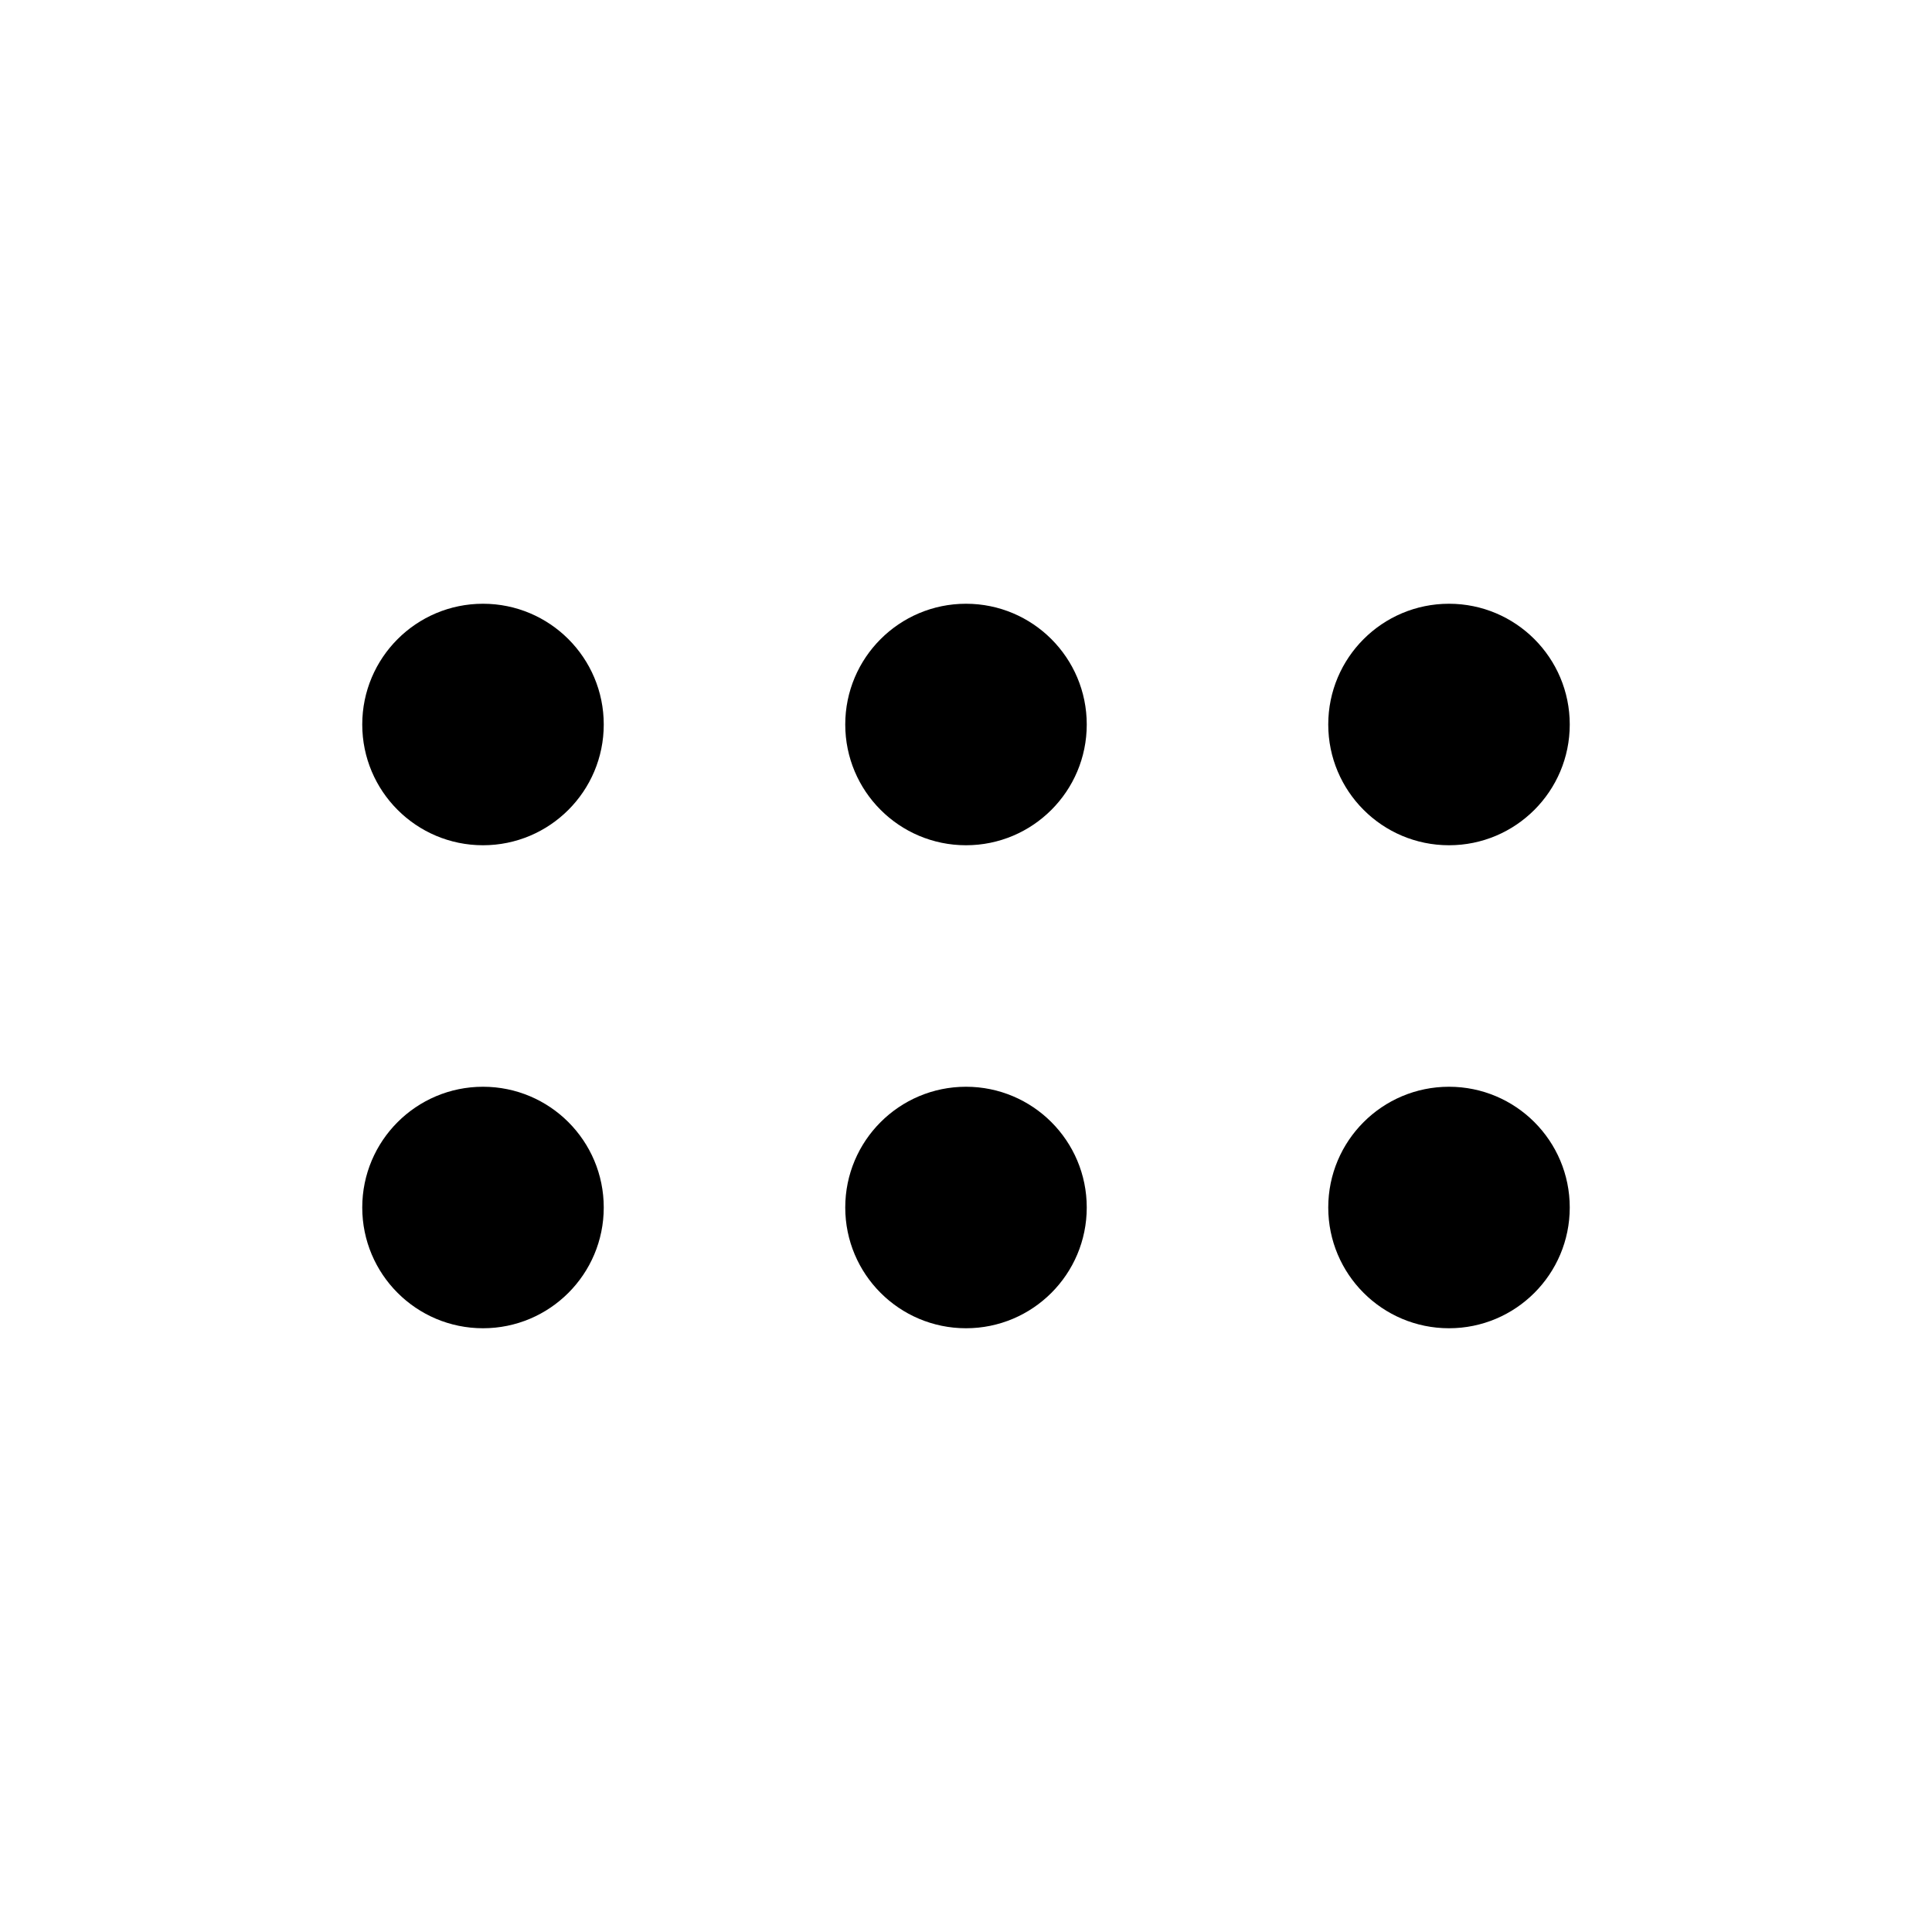
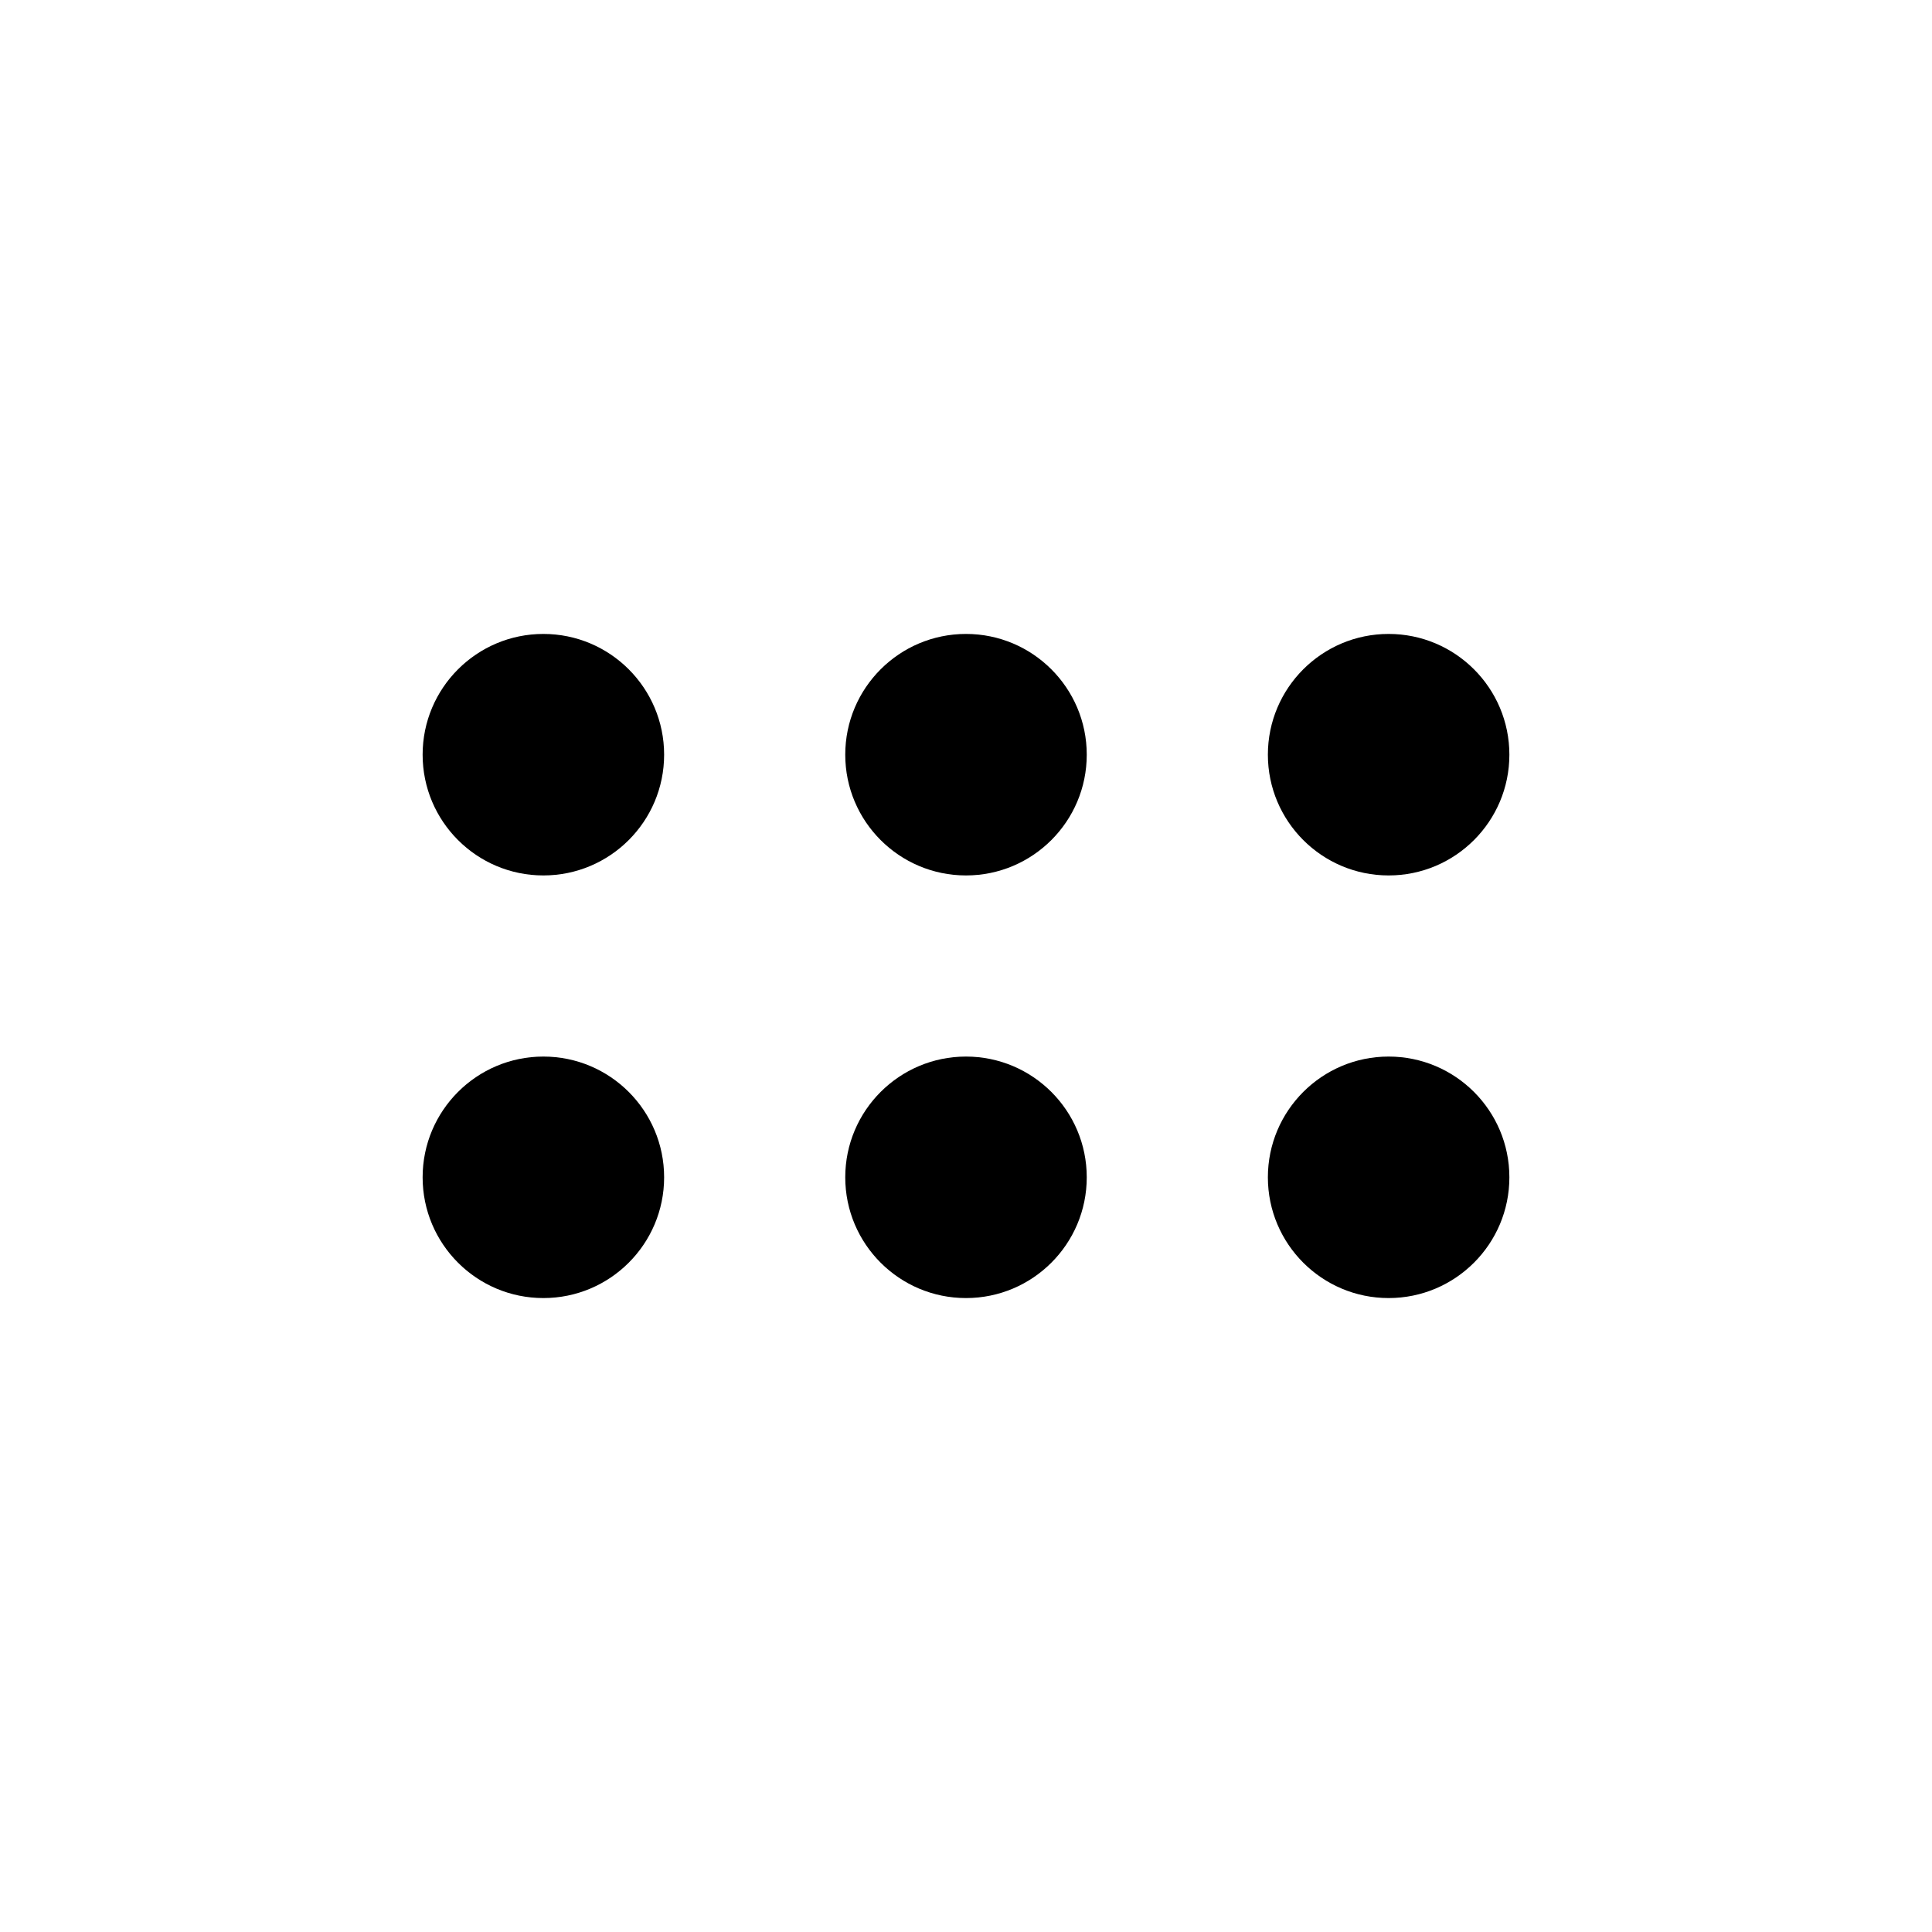
<svg xmlns="http://www.w3.org/2000/svg" width="16" height="16" viewBox="0 0 16 16" fill="none">
-   <circle cx="8" cy="10" r="1" fill="black" />
-   <circle cx="12" cy="10" r="1" fill="black" />
-   <circle cx="4" cy="10" r="1" fill="black" />
-   <circle cx="8" cy="6" r="1" fill="black" />
-   <circle cx="12" cy="6" r="1" fill="black" />
-   <circle cx="4" cy="6" r="1" fill="black" />
+   <path d="M9 9.75C9 10.302 8.552 10.75 8 10.75C7.448 10.75 7 10.302 7 9.75C7 9.198 7.448 8.75 8 8.75C8.552 8.75 9 9.198 9 9.75Z" fill="black" />
+   <path d="M12.5 9.75C12.5 10.302 12.052 10.75 11.5 10.75C10.948 10.75 10.5 10.302 10.5 9.75C10.5 9.198 10.948 8.75 11.5 8.75C12.052 8.75 12.5 9.198 12.5 9.75Z" fill="black" />
+   <path d="M5.5 9.75C5.5 10.302 5.052 10.75 4.5 10.75C3.948 10.75 3.5 10.302 3.5 9.75C3.5 9.198 3.948 8.75 4.5 8.75C5.052 8.75 5.5 9.198 5.5 9.75Z" fill="black" />
+   <path d="M9 6.25C9 6.802 8.552 7.25 8 7.25C7.448 7.25 7 6.802 7 6.25C7 5.698 7.448 5.25 8 5.25C8.552 5.25 9 5.698 9 6.25Z" fill="black" />
+   <path d="M12.5 6.25C12.5 6.802 12.052 7.25 11.5 7.25C10.948 7.25 10.5 6.802 10.5 6.25C10.5 5.698 10.948 5.25 11.5 5.25C12.052 5.25 12.5 5.698 12.5 6.25Z" fill="black" />
+   <path d="M5.5 6.25C5.5 6.802 5.052 7.25 4.5 7.25C3.948 7.25 3.5 6.802 3.5 6.25C3.5 5.698 3.948 5.25 4.5 5.25C5.052 5.25 5.5 5.698 5.5 6.25Z" fill="black" />
</svg>
